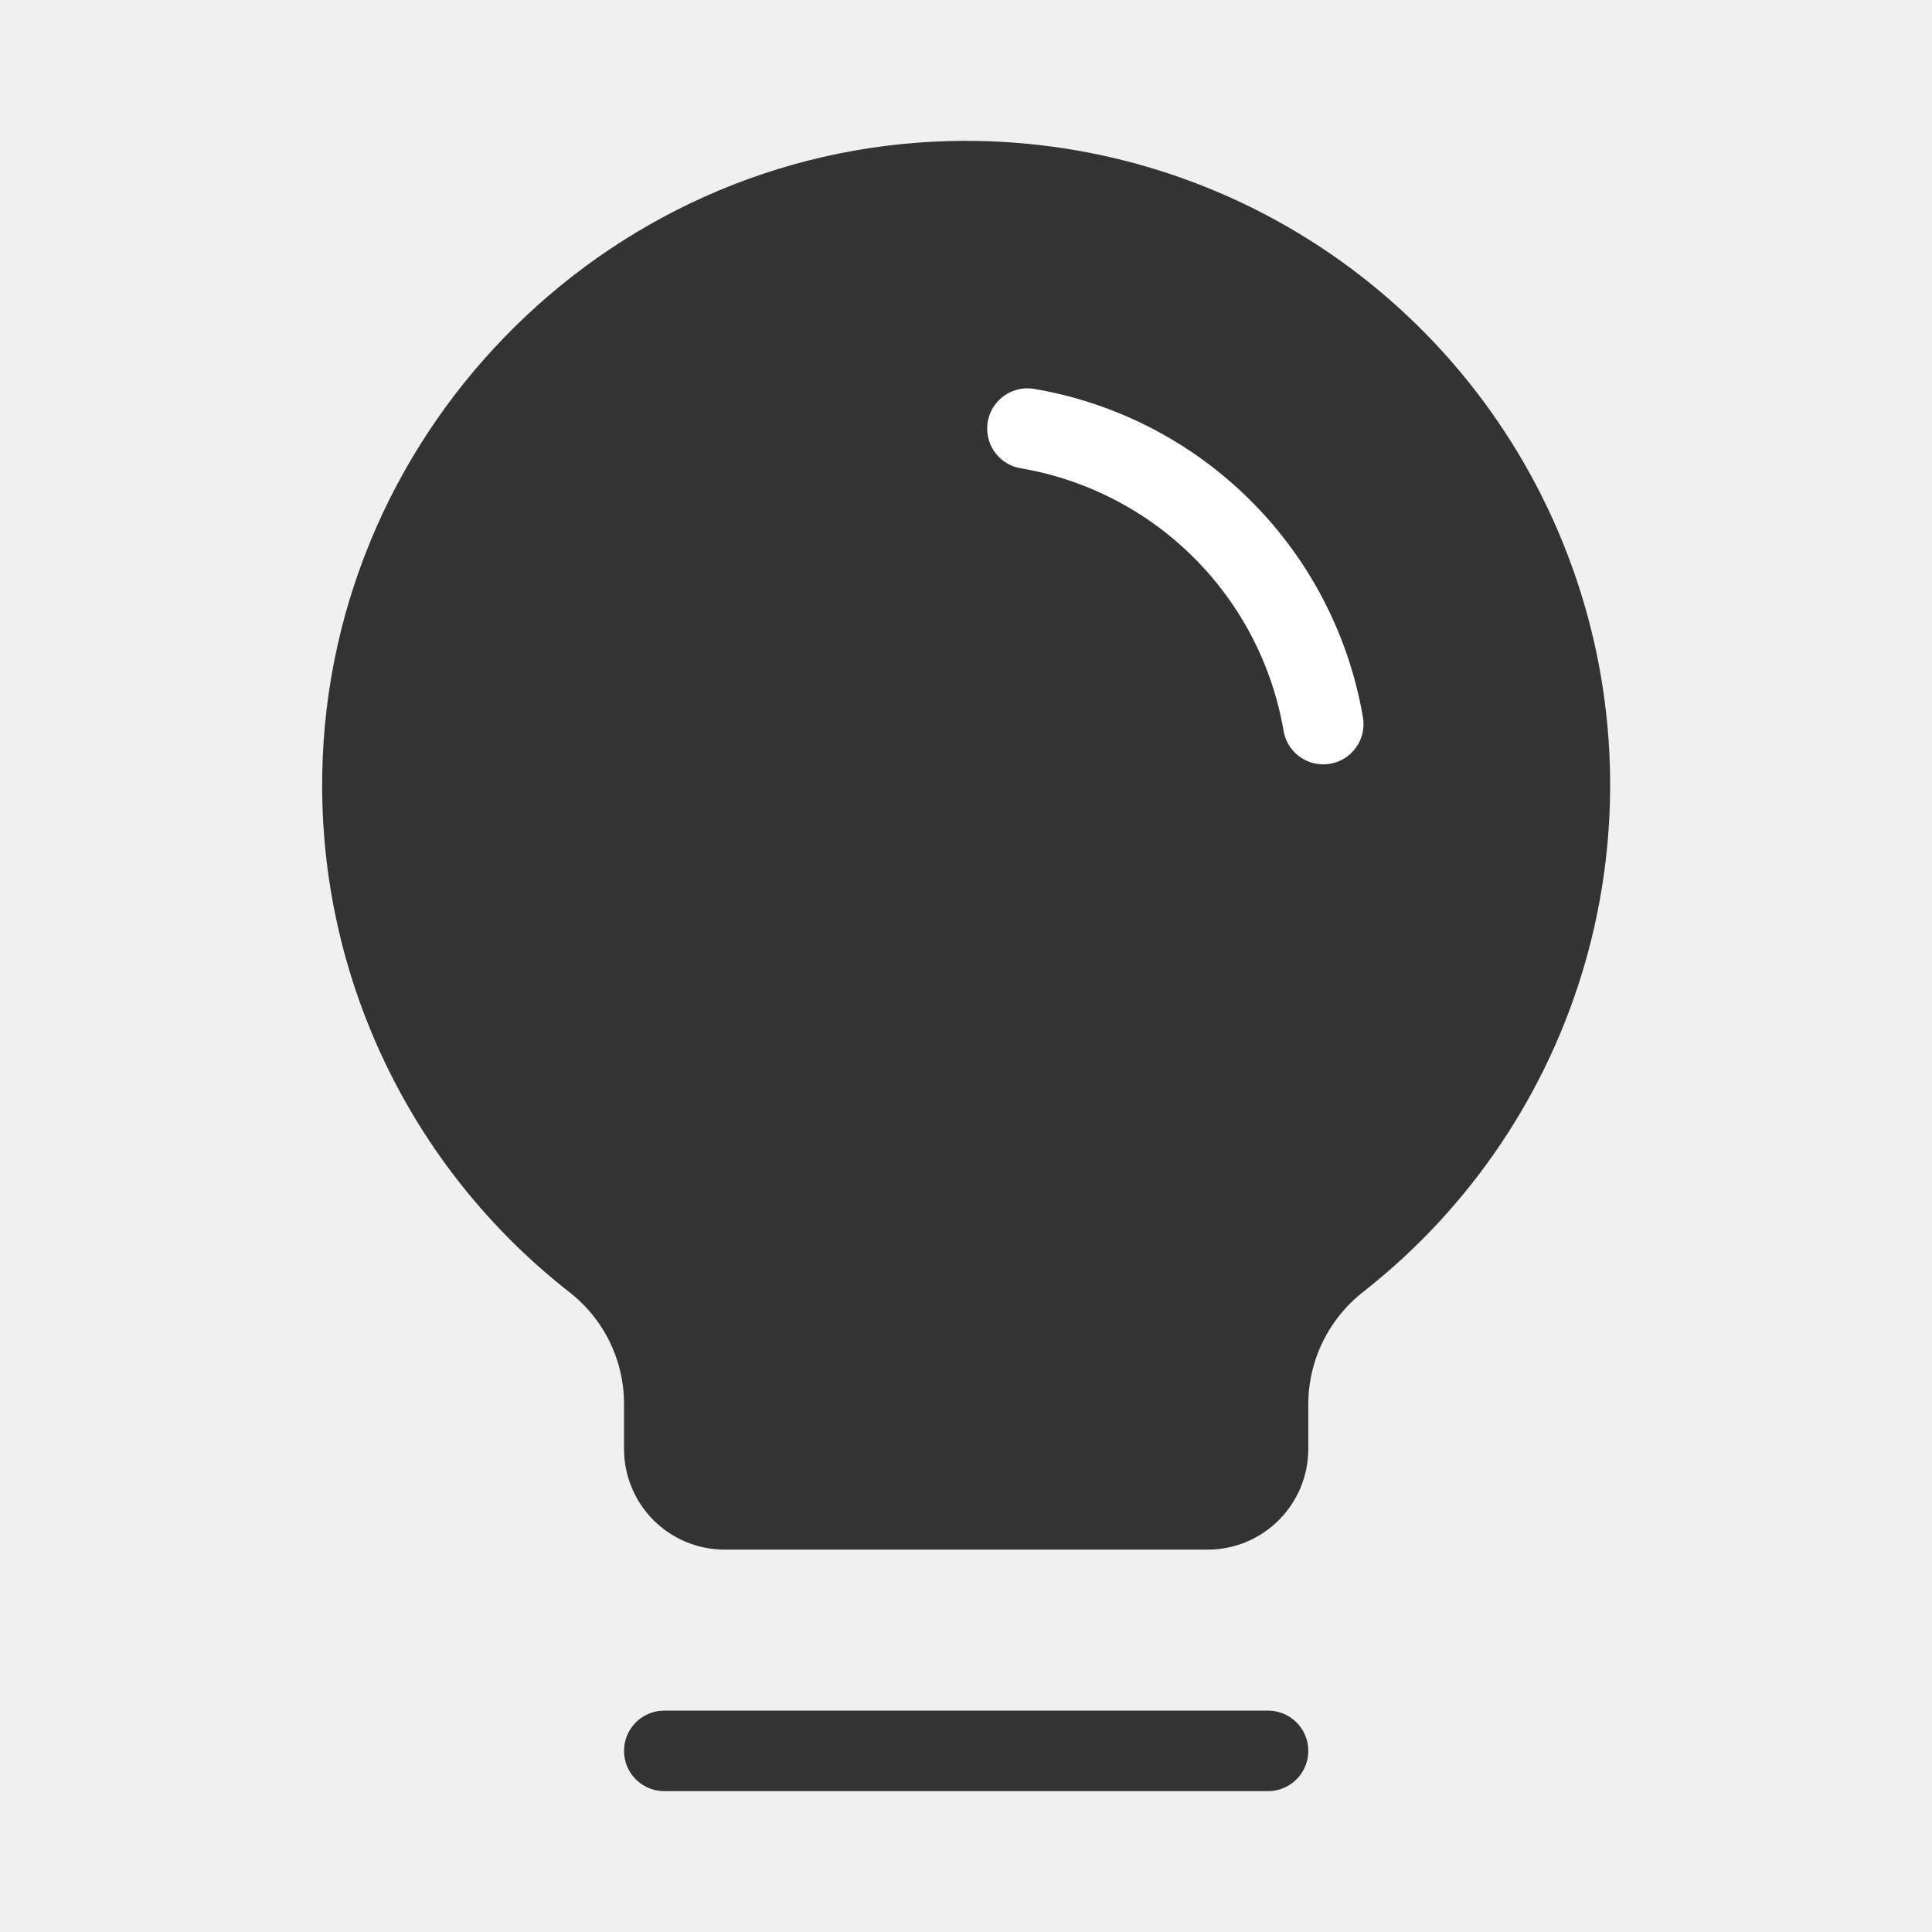
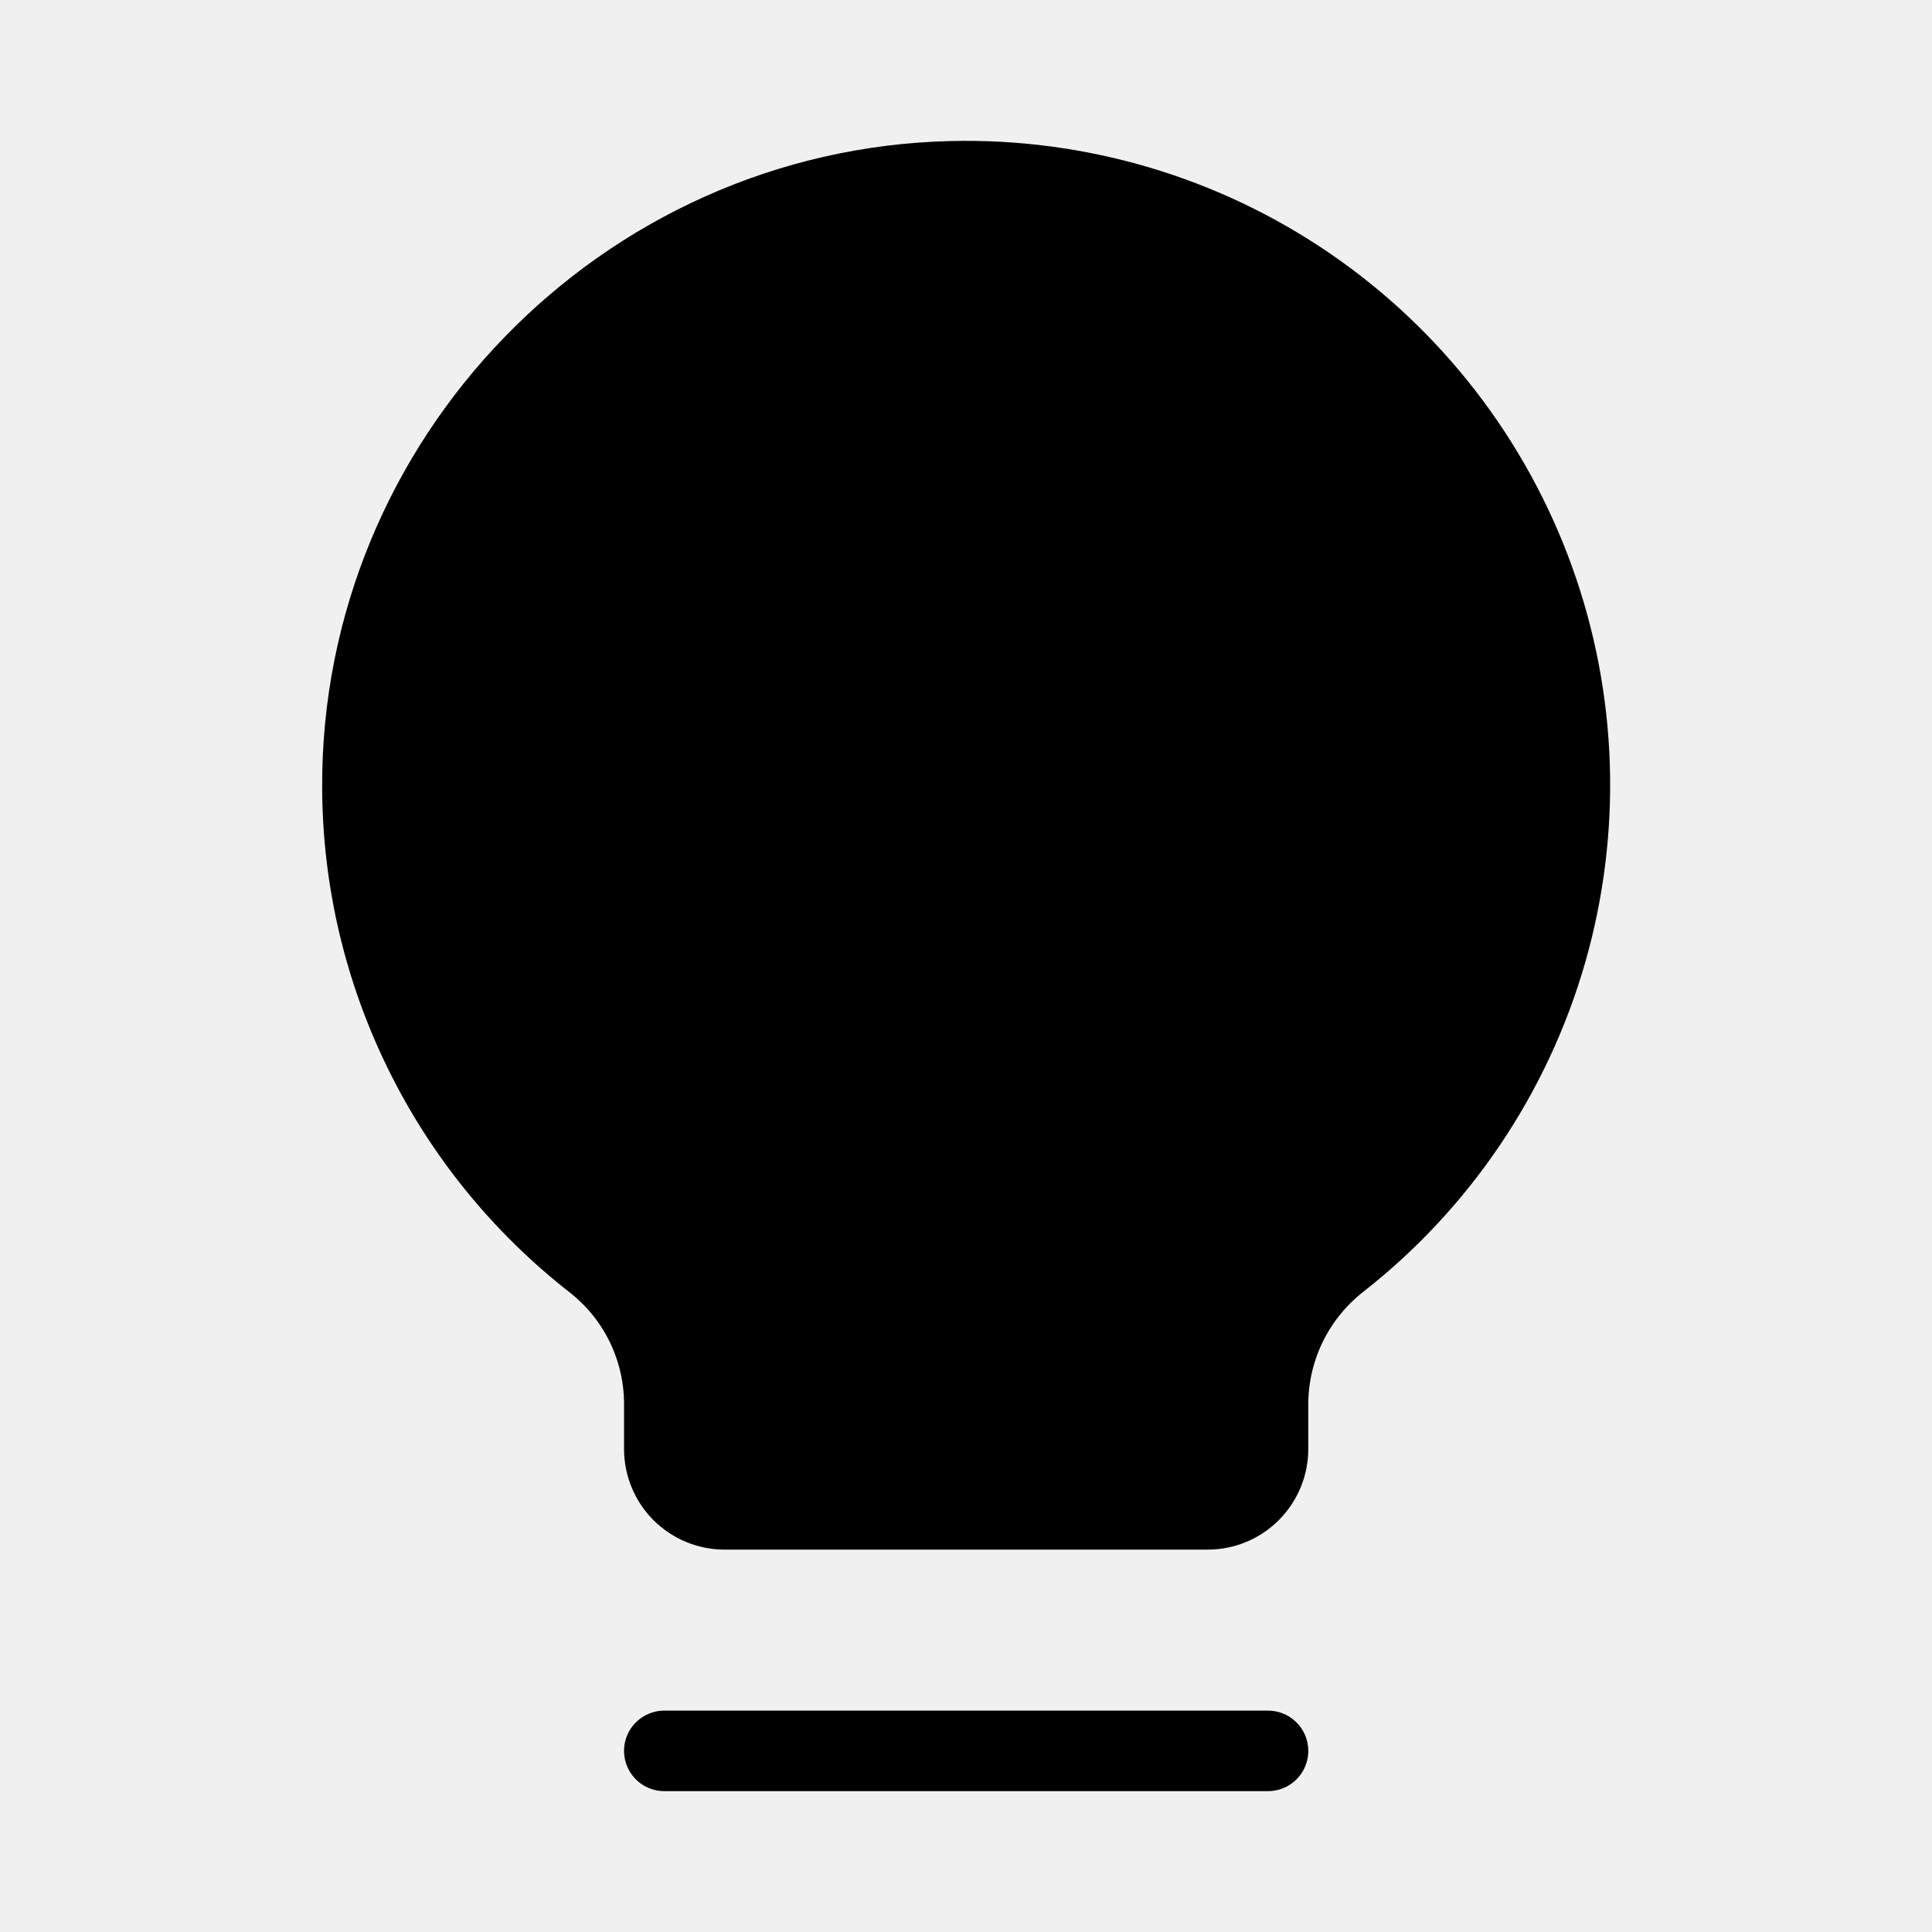
<svg xmlns="http://www.w3.org/2000/svg" width="24" height="24" viewBox="0 0 24 24" fill="none">
-   <path d="M7.38 15.657C6.489 14.96 5.766 14.071 5.268 13.055C4.769 12.039 4.507 10.924 4.502 9.792C4.479 5.727 7.757 2.347 11.821 2.252C13.396 2.214 14.943 2.673 16.242 3.563C17.541 4.454 18.527 5.731 19.06 7.214C19.593 8.696 19.645 10.309 19.21 11.823C18.774 13.337 17.873 14.675 16.634 15.648C16.361 15.86 16.14 16.131 15.987 16.44C15.834 16.75 15.754 17.09 15.752 17.435L15.752 18C15.752 18.199 15.673 18.389 15.532 18.53C15.392 18.671 15.201 18.75 15.002 18.75H9.002C8.803 18.75 8.612 18.671 8.471 18.53C8.331 18.389 8.252 18.199 8.252 18L8.252 17.434C8.251 17.091 8.172 16.753 8.021 16.445C7.87 16.137 7.651 15.868 7.38 15.657V15.657Z" fill="#333333" />
-   <path d="M8.252 21.75H15.752" stroke="#333333" stroke-linecap="round" stroke-linejoin="round" />
-   <path d="M7.38 15.657C6.489 14.96 5.766 14.071 5.268 13.055C4.769 12.039 4.507 10.924 4.502 9.792C4.479 5.727 7.757 2.347 11.821 2.252C13.396 2.214 14.943 2.673 16.242 3.563C17.541 4.454 18.527 5.731 19.06 7.214C19.593 8.696 19.645 10.309 19.21 11.823C18.774 13.337 17.873 14.675 16.634 15.648C16.361 15.86 16.14 16.131 15.987 16.44C15.834 16.75 15.754 17.09 15.752 17.435L15.752 18C15.752 18.199 15.673 18.389 15.532 18.53C15.392 18.671 15.201 18.75 15.002 18.75H9.002C8.803 18.75 8.612 18.671 8.471 18.53C8.331 18.389 8.252 18.199 8.252 18L8.252 17.434C8.251 17.091 8.172 16.753 8.021 16.445C7.87 16.137 7.651 15.868 7.38 15.657V15.657Z" stroke="#333333" stroke-linecap="round" stroke-linejoin="round" />
-   <path d="M12.763 5.324C13.68 5.48 14.527 5.917 15.185 6.575C15.843 7.232 16.281 8.078 16.438 8.995" stroke="white" stroke-linecap="round" stroke-linejoin="round" />
+   <path d="M7.38 15.657C6.489 14.96 5.766 14.071 5.268 13.055C4.769 12.039 4.507 10.924 4.502 9.792C4.479 5.727 7.757 2.347 11.821 2.252C13.396 2.214 14.943 2.673 16.242 3.563C17.541 4.454 18.527 5.731 19.06 7.214C19.593 8.696 19.645 10.309 19.21 11.823C18.774 13.337 17.873 14.675 16.634 15.648C16.361 15.86 16.14 16.131 15.987 16.44C15.834 16.75 15.754 17.09 15.752 17.435L15.752 18C15.752 18.199 15.673 18.389 15.532 18.53C15.392 18.671 15.201 18.75 15.002 18.75H9.002C8.803 18.75 8.612 18.671 8.471 18.53C8.331 18.389 8.252 18.199 8.252 18L8.252 17.434C8.251 17.091 8.172 16.753 8.021 16.445C7.87 16.137 7.651 15.868 7.38 15.657V15.657Z" fill="currentColor" />
+   <path d="M8.252 21.75H15.752" stroke="currentColor" stroke-linecap="round" stroke-linejoin="round" />
+   <path d="M7.38 15.657C6.489 14.96 5.766 14.071 5.268 13.055C4.769 12.039 4.507 10.924 4.502 9.792C4.479 5.727 7.757 2.347 11.821 2.252C13.396 2.214 14.943 2.673 16.242 3.563C17.541 4.454 18.527 5.731 19.06 7.214C19.593 8.696 19.645 10.309 19.21 11.823C18.774 13.337 17.873 14.675 16.634 15.648C16.361 15.86 16.14 16.131 15.987 16.44C15.834 16.75 15.754 17.09 15.752 17.435L15.752 18C15.752 18.199 15.673 18.389 15.532 18.53C15.392 18.671 15.201 18.75 15.002 18.75H9.002C8.803 18.75 8.612 18.671 8.471 18.53C8.331 18.389 8.252 18.199 8.252 18L8.252 17.434C8.251 17.091 8.172 16.753 8.021 16.445C7.87 16.137 7.651 15.868 7.38 15.657V15.657Z" stroke="currentColor" stroke-linecap="round" stroke-linejoin="round" />
+   <path d="M12.763 5.324C13.68 5.48 14.527 5.917 15.185 6.575C15.843 7.232 16.281 8.078 16.438 8.995" stroke="currentColor" stroke-linecap="round" stroke-linejoin="round" class="invert" />
</svg>
